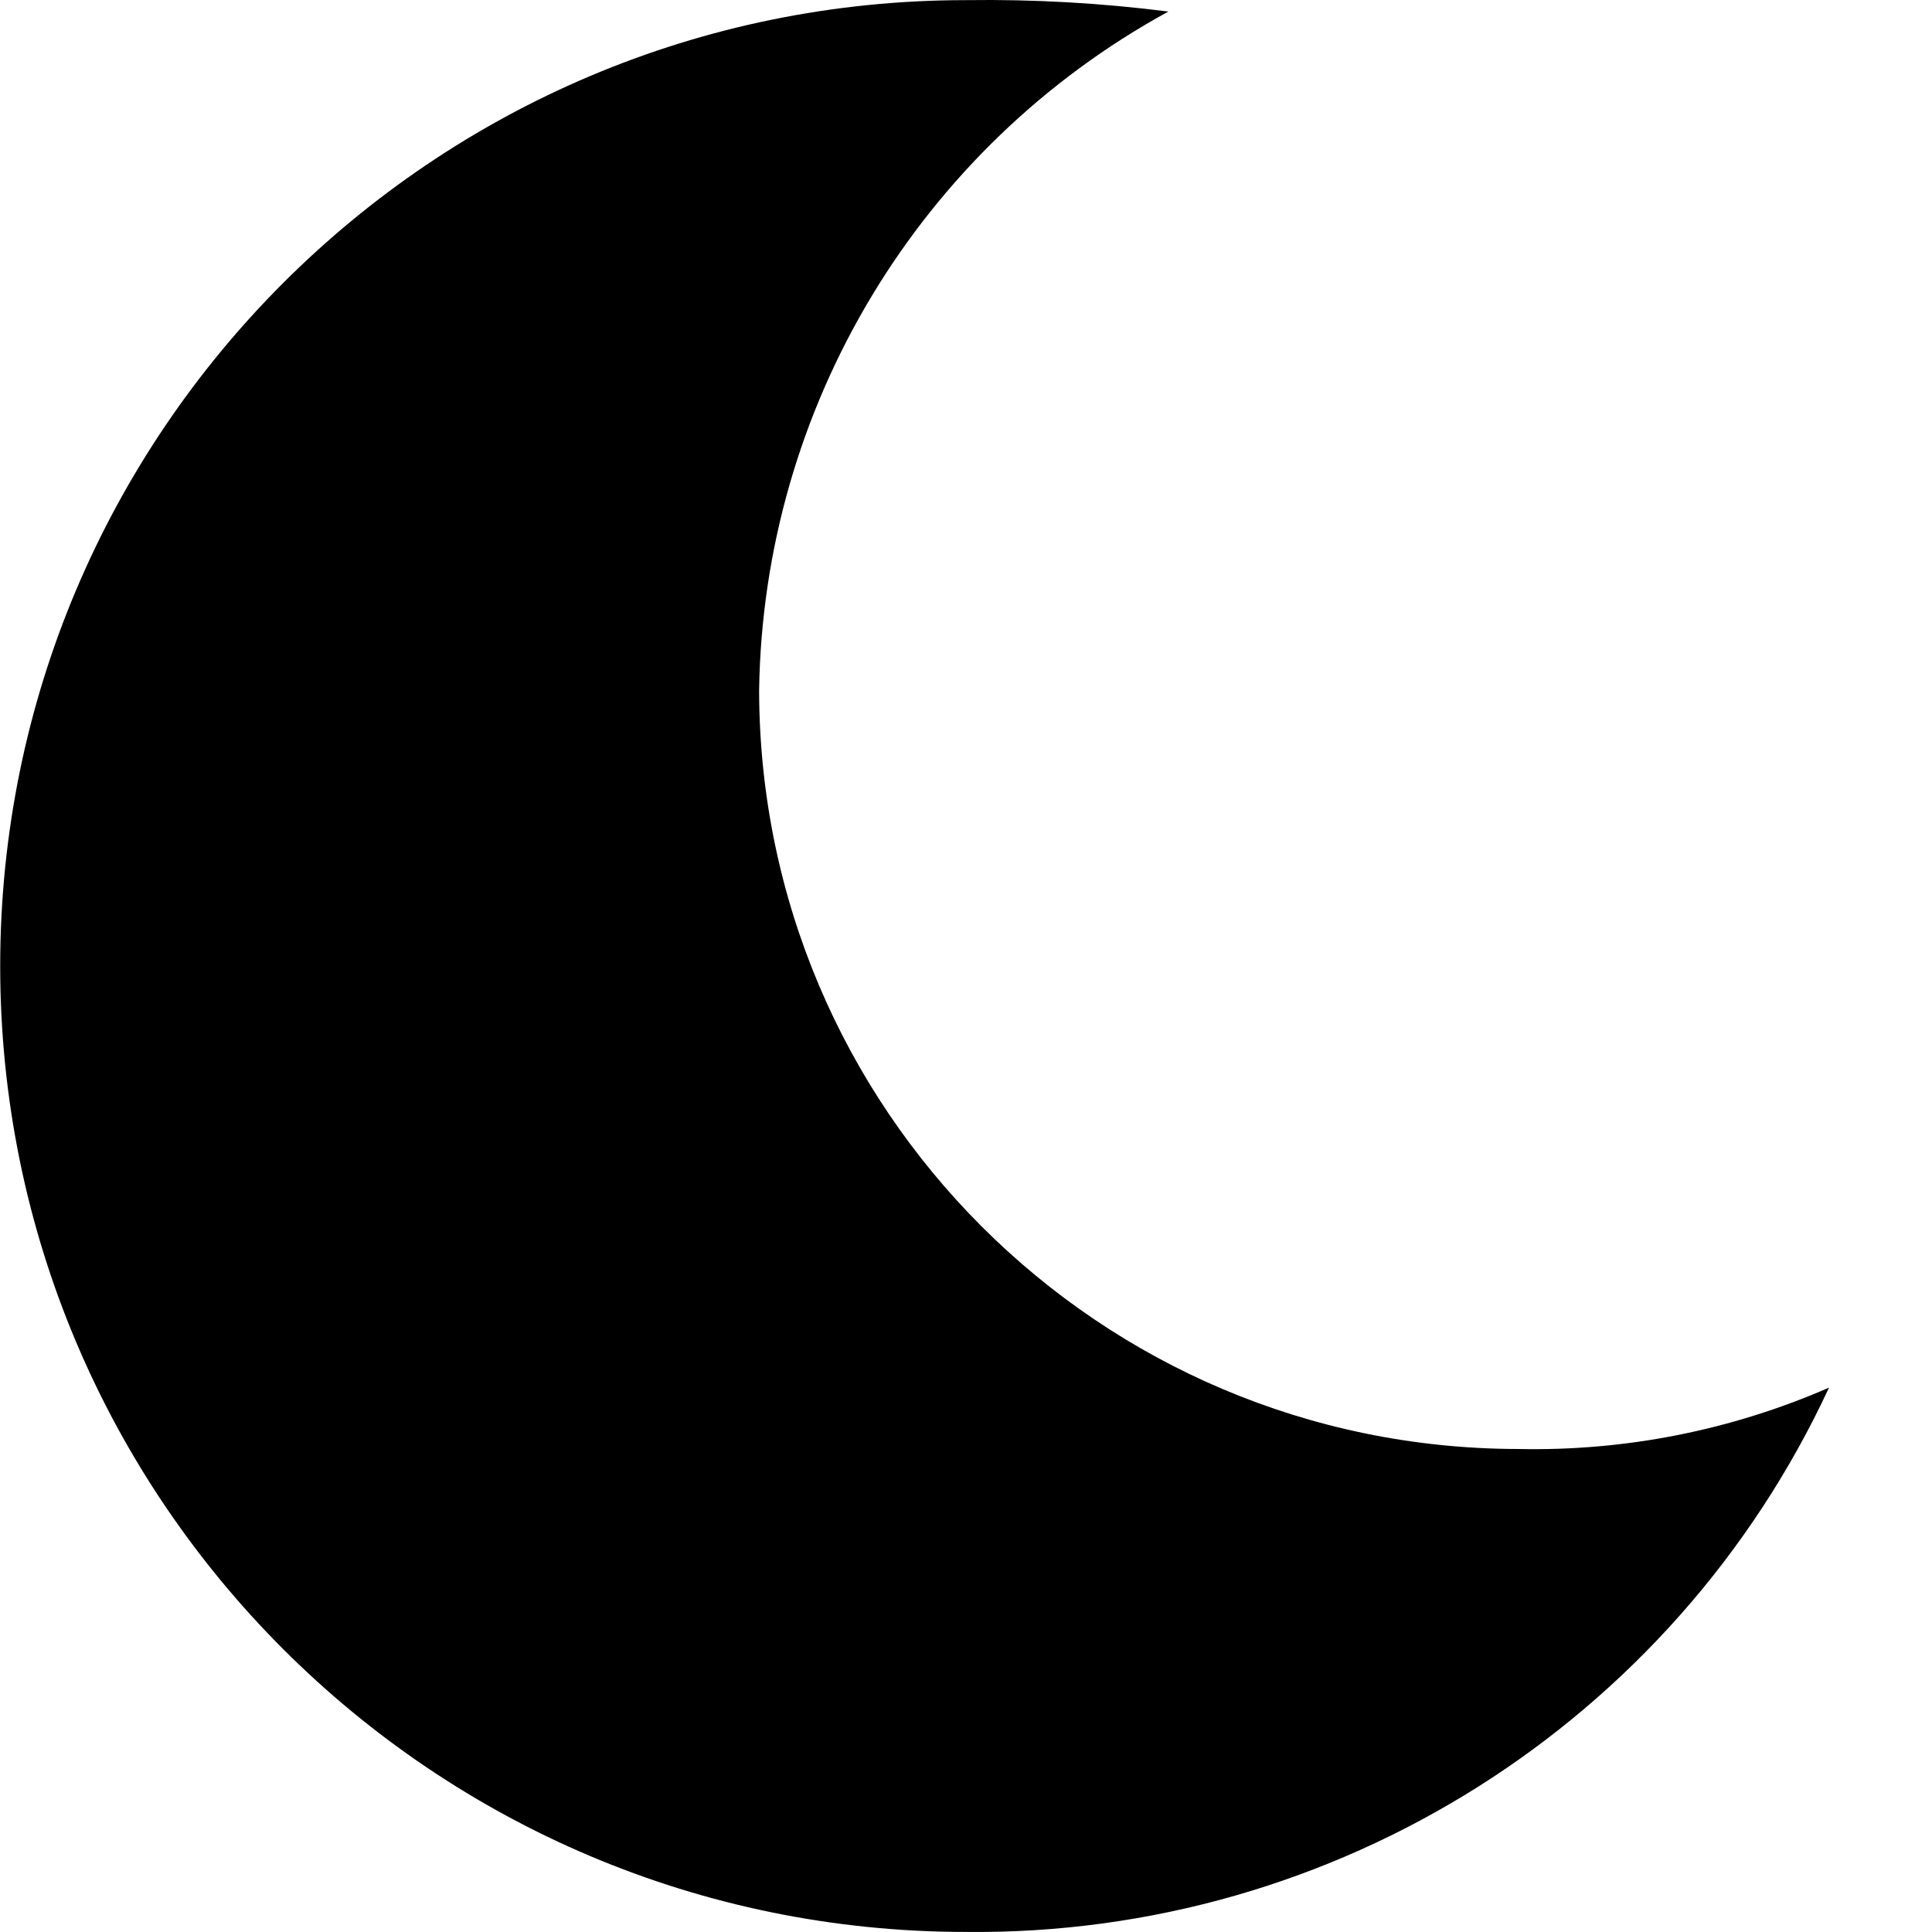
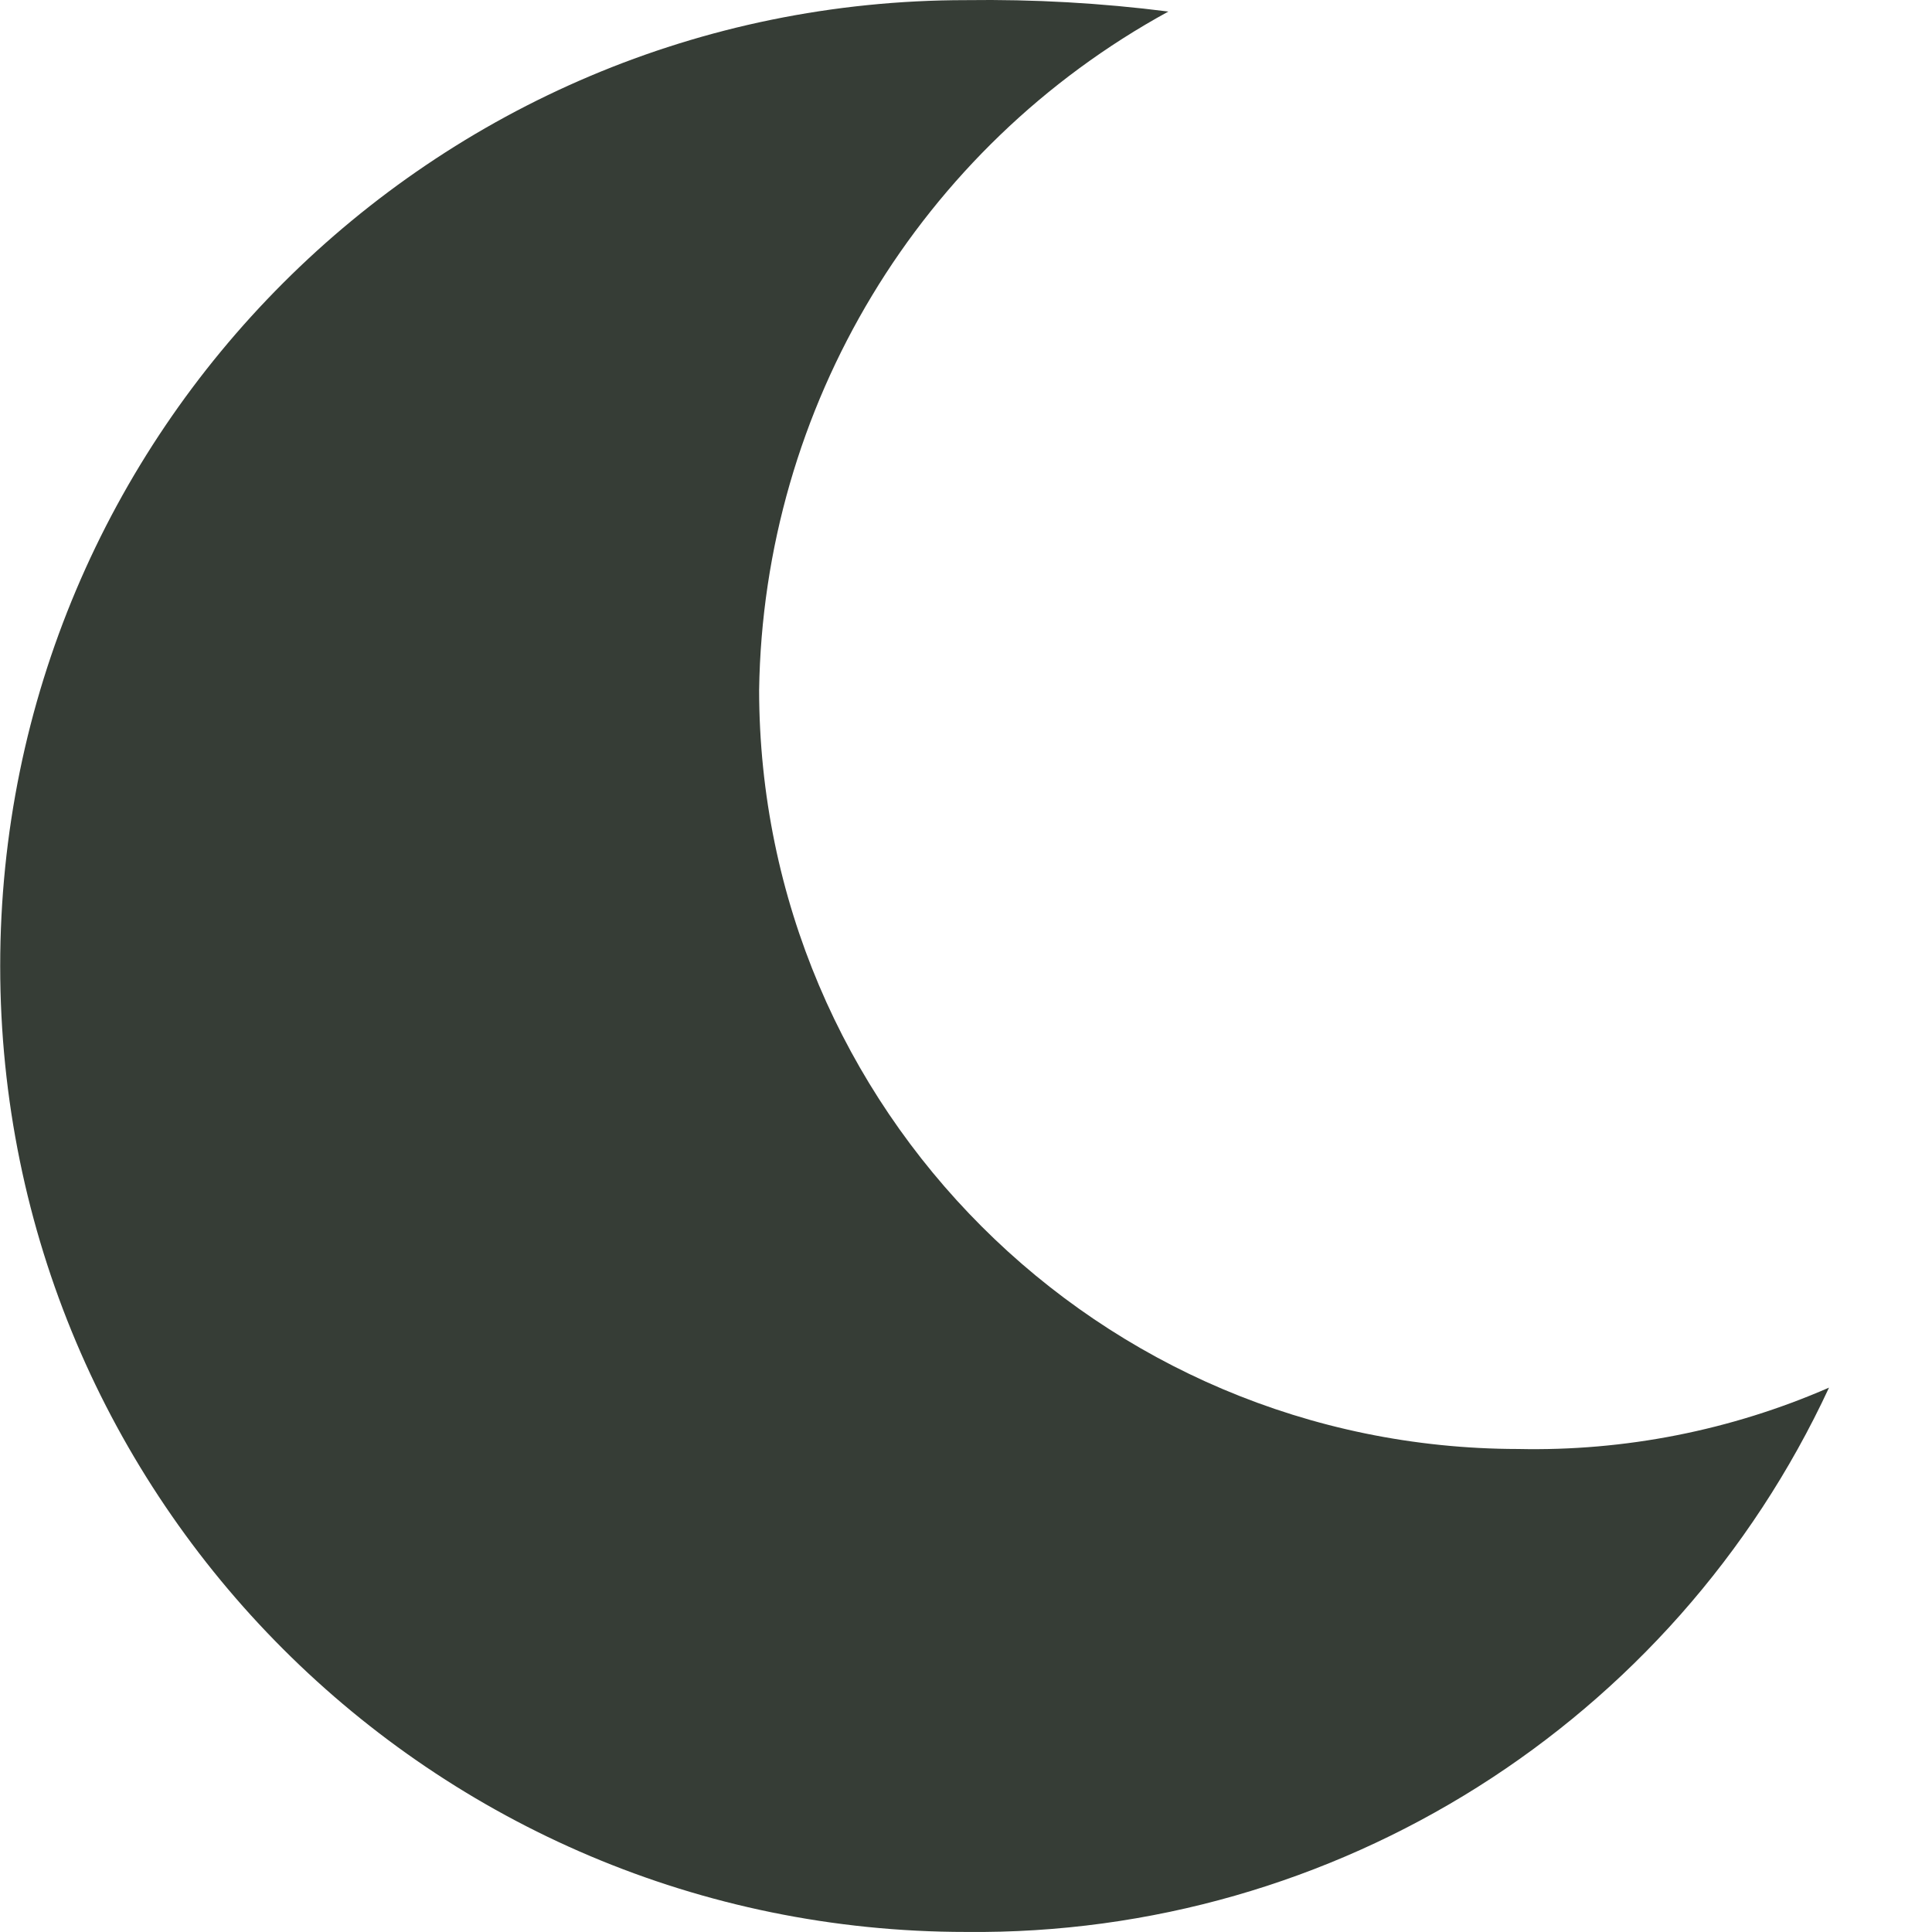
<svg xmlns="http://www.w3.org/2000/svg" version="1.1" width="512" height="512" x="0" y="0" viewBox="0 0 448 448.045" style="enable-background:new 0 0 512 512" xml:space="preserve" class="">
  <g>
-     <path d="m224.023 448.031c85.715.902 164.012-48.488 200.117-126.23-22.723 9.914-47.332 14.77-72.117 14.23-97.156-.109-175.891-78.844-176-176 .973-65.719 37.234-125.832 94.91-157.352-15.555-1.98-31.23-2.867-46.91-2.648-123.715 0-224 100.289-224 224 0 123.715 100.285 224 224 224zm0 0" fill="#000" data-original="#000000" style="" class="" />
+     <path d="m224.023 448.031c85.715.902 164.012-48.488 200.117-126.23-22.723 9.914-47.332 14.77-72.117 14.23-97.156-.109-175.891-78.844-176-176 .973-65.719 37.234-125.832 94.91-157.352-15.555-1.98-31.23-2.867-46.91-2.648-123.715 0-224 100.289-224 224 0 123.715 100.285 224 224 224zm0 0" fill="#363d36" data-original="#000000" style="" class="" />
  </g>
</svg>
